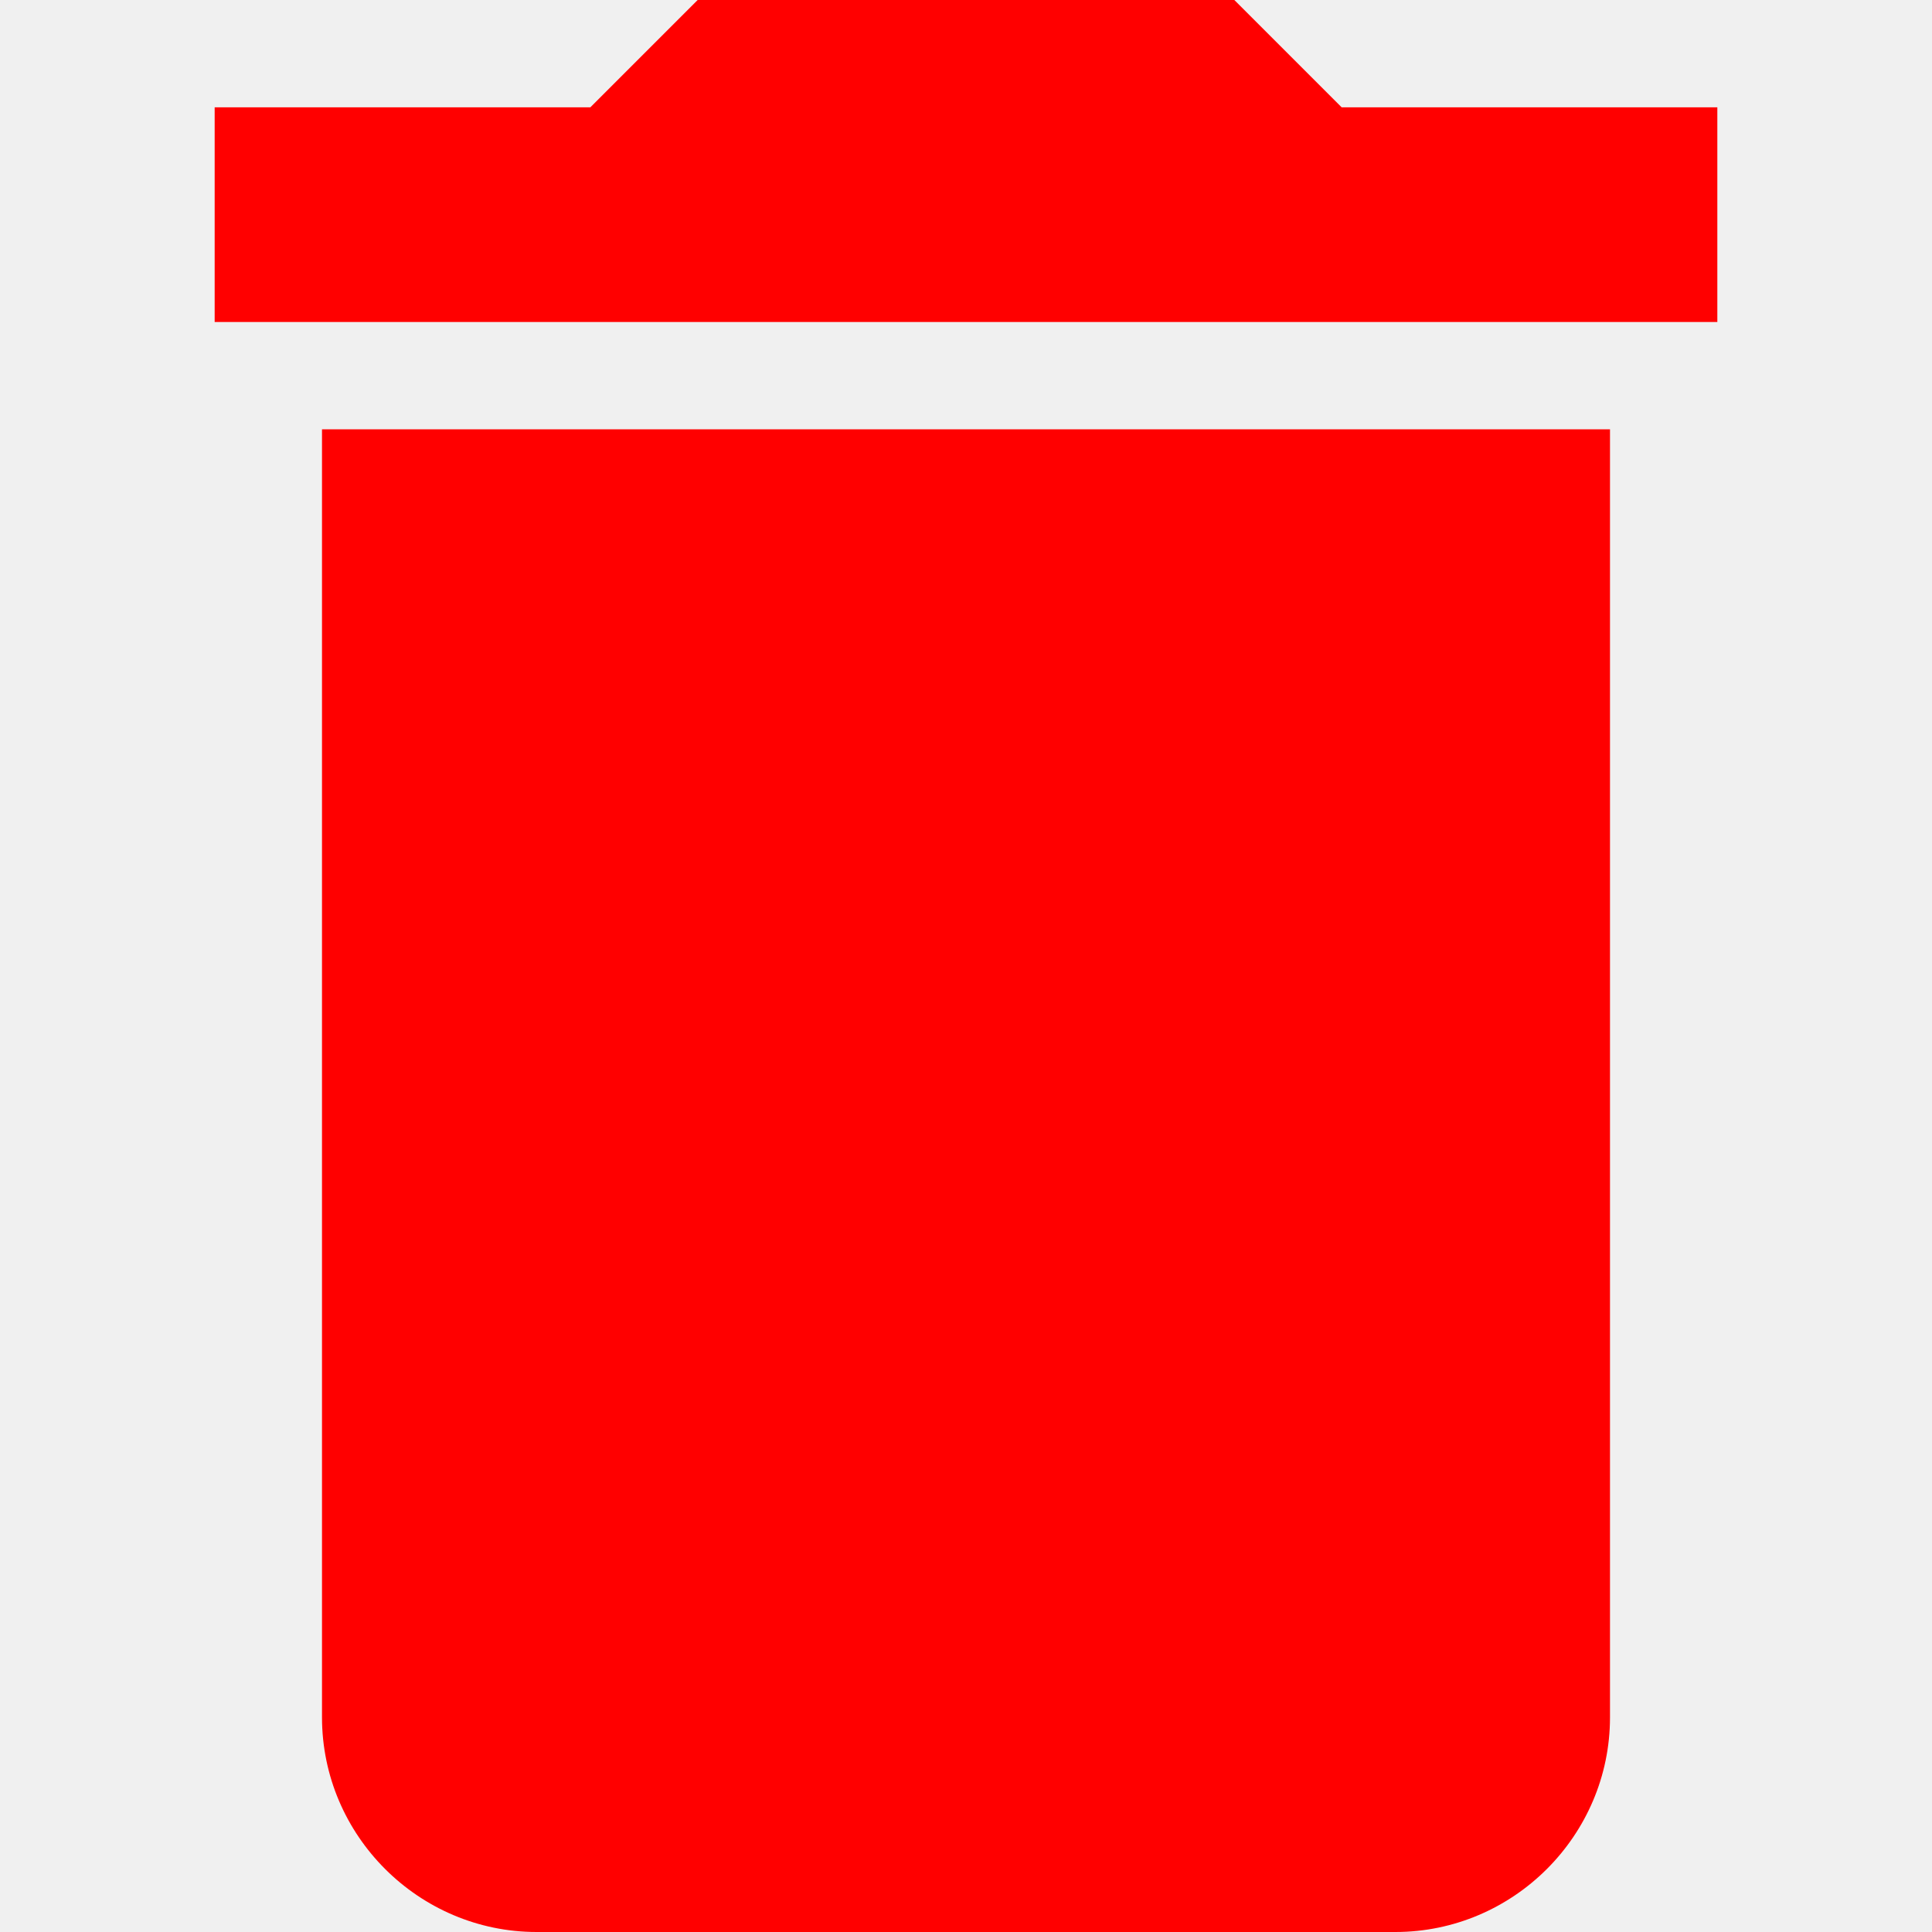
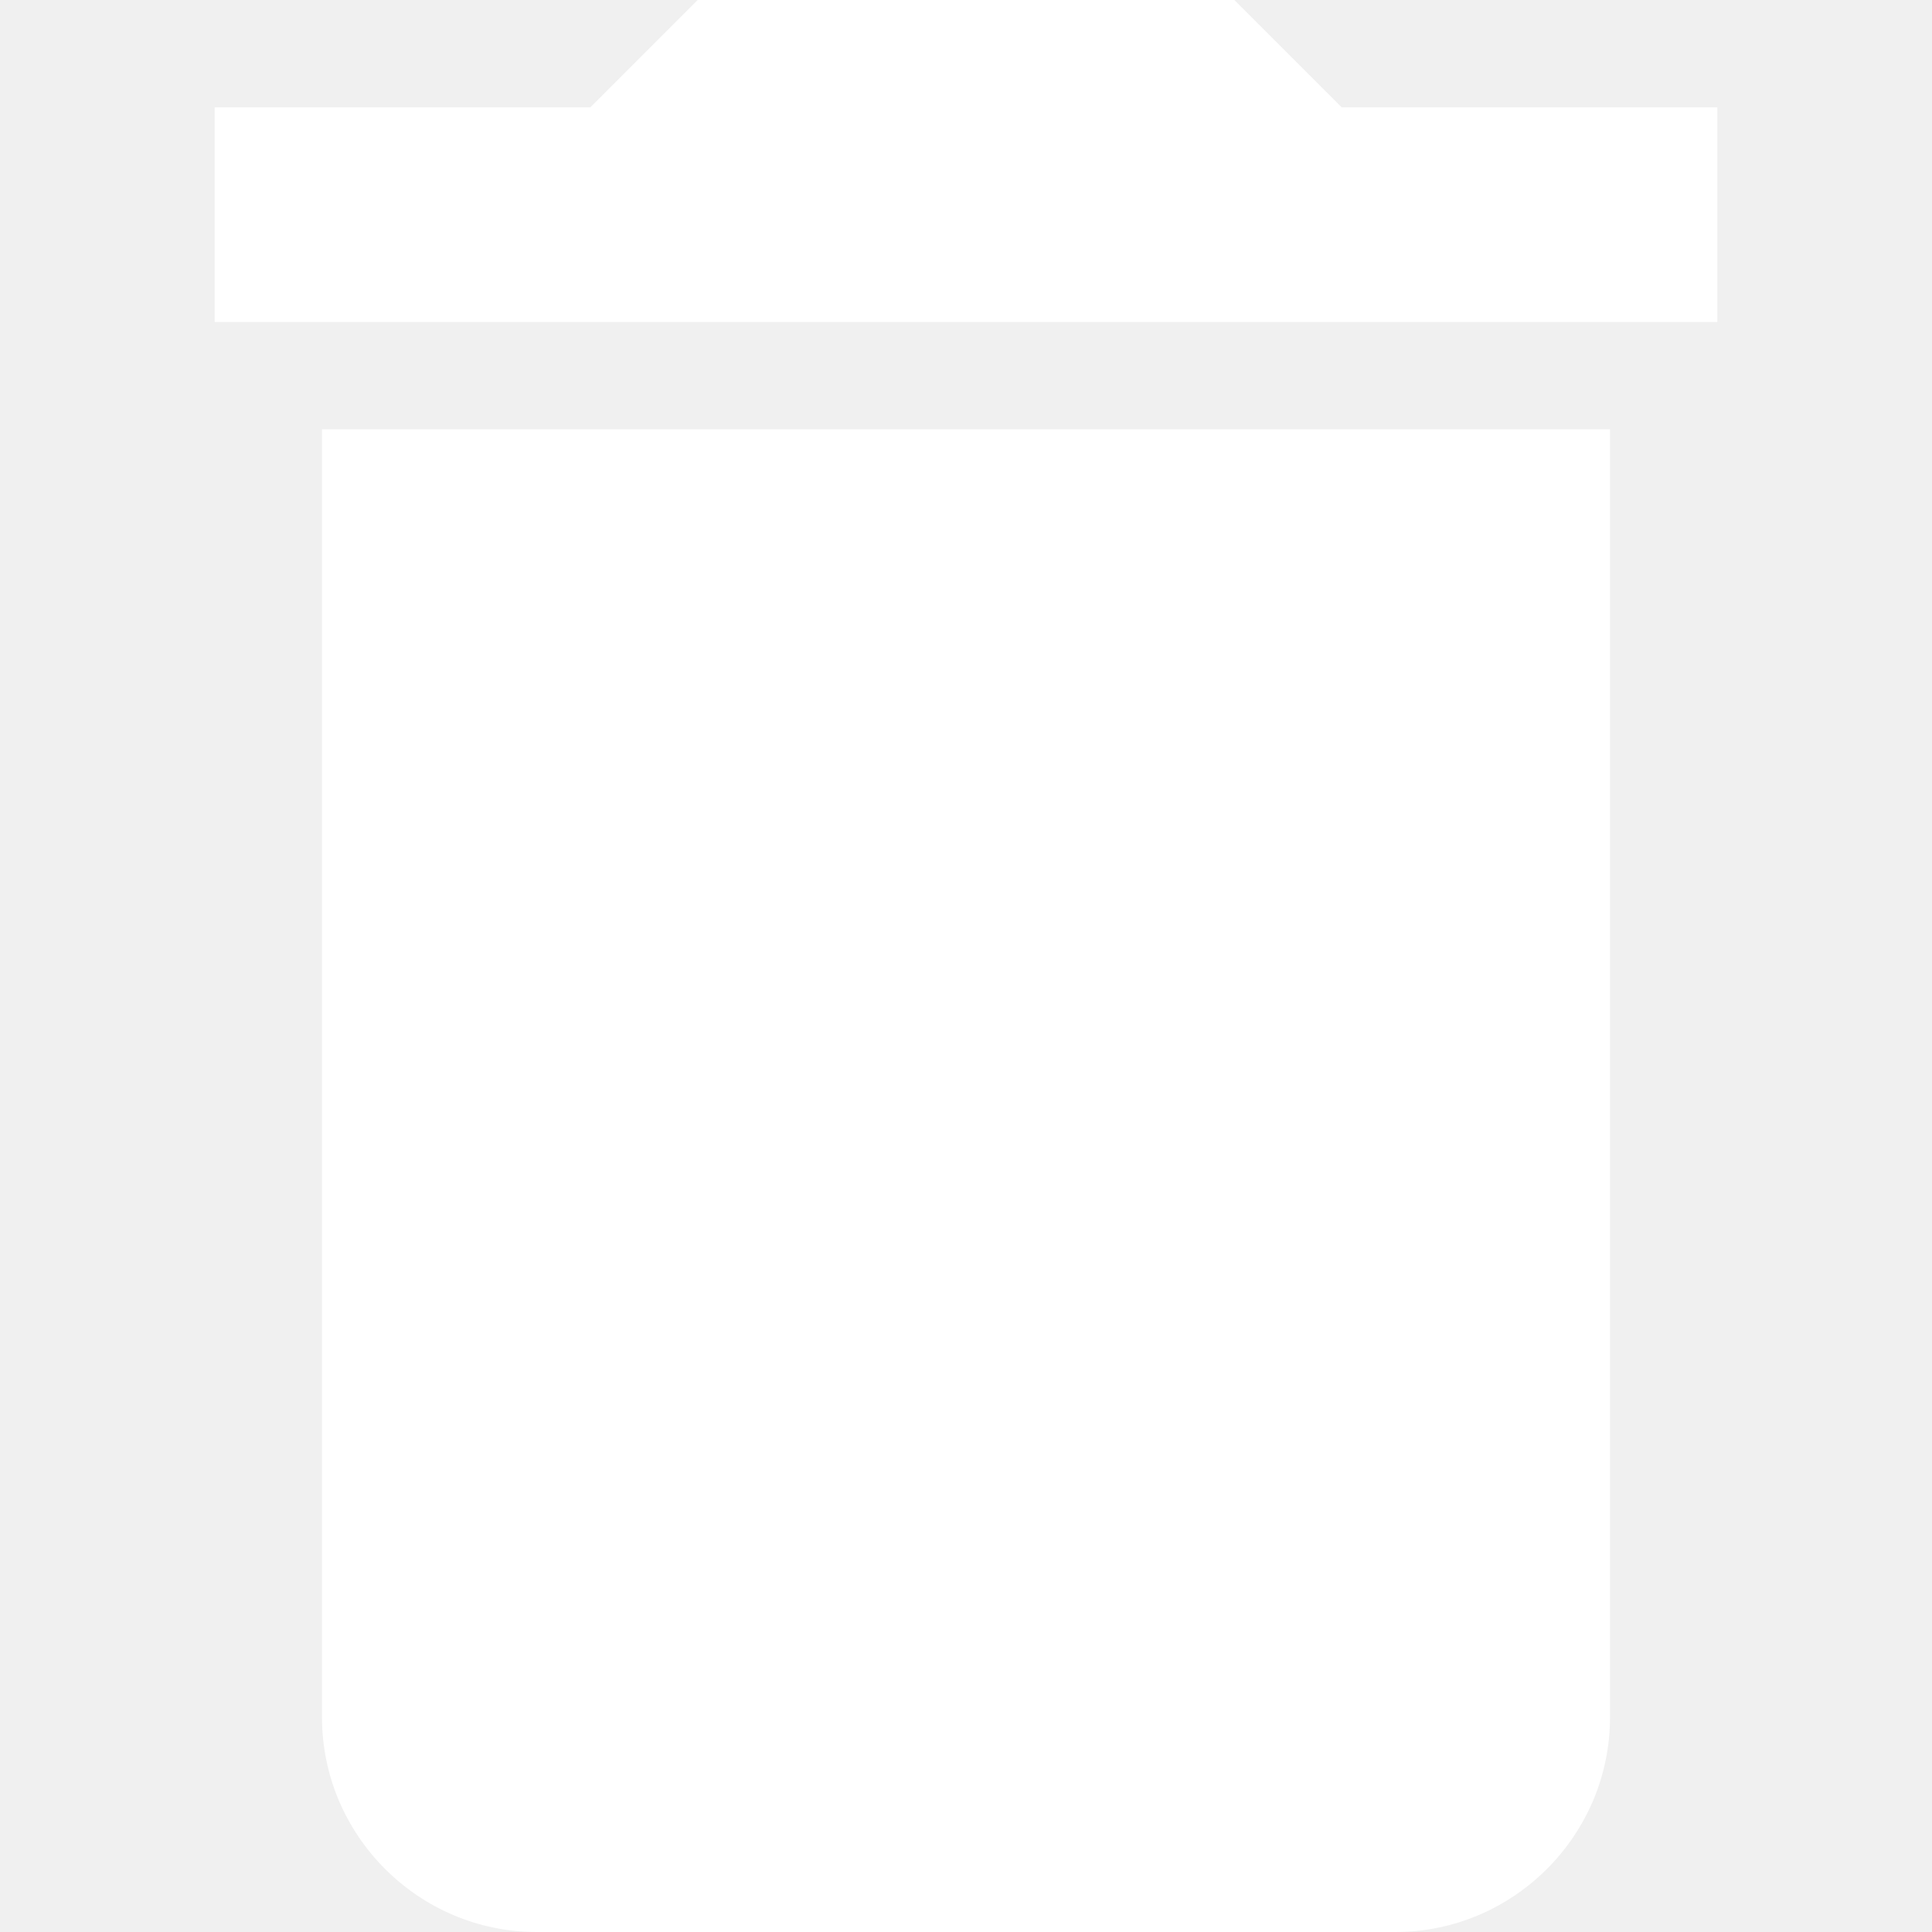
- <svg xmlns="http://www.w3.org/2000/svg" version="1.1" id="Capa_1" x="0px" y="0px" width="459px" height="459px" viewBox="0 0 459 459" style="enable-background:new 0 0 459 459;" xml:space="preserve" fill="red">
+ <svg xmlns="http://www.w3.org/2000/svg" version="1.1" id="Capa_1" x="0px" y="0px" width="459px" height="459px" viewBox="0 0 459 459" style="enable-background:new 0 0 459 459;" xml:space="preserve" fill="#ffffff">
  <g>
    <g id="delete">
      <path d="M76.5,408c0,28.05,22.95,51,51,51h204c28.05,0,51-22.95,51-51V102h-306V408z M408,25.5h-89.25L293.25,0h-127.5l-25.5,25.5    H51v51h357V25.5z" />
    </g>
  </g>
  <g>
</g>
  <g>
</g>
  <g>
</g>
  <g>
</g>
  <g>
</g>
  <g>
</g>
  <g>
</g>
  <g>
</g>
  <g>
</g>
  <g>
</g>
  <g>
</g>
  <g>
</g>
  <g>
</g>
  <g>
</g>
  <g>
</g>
</svg>
